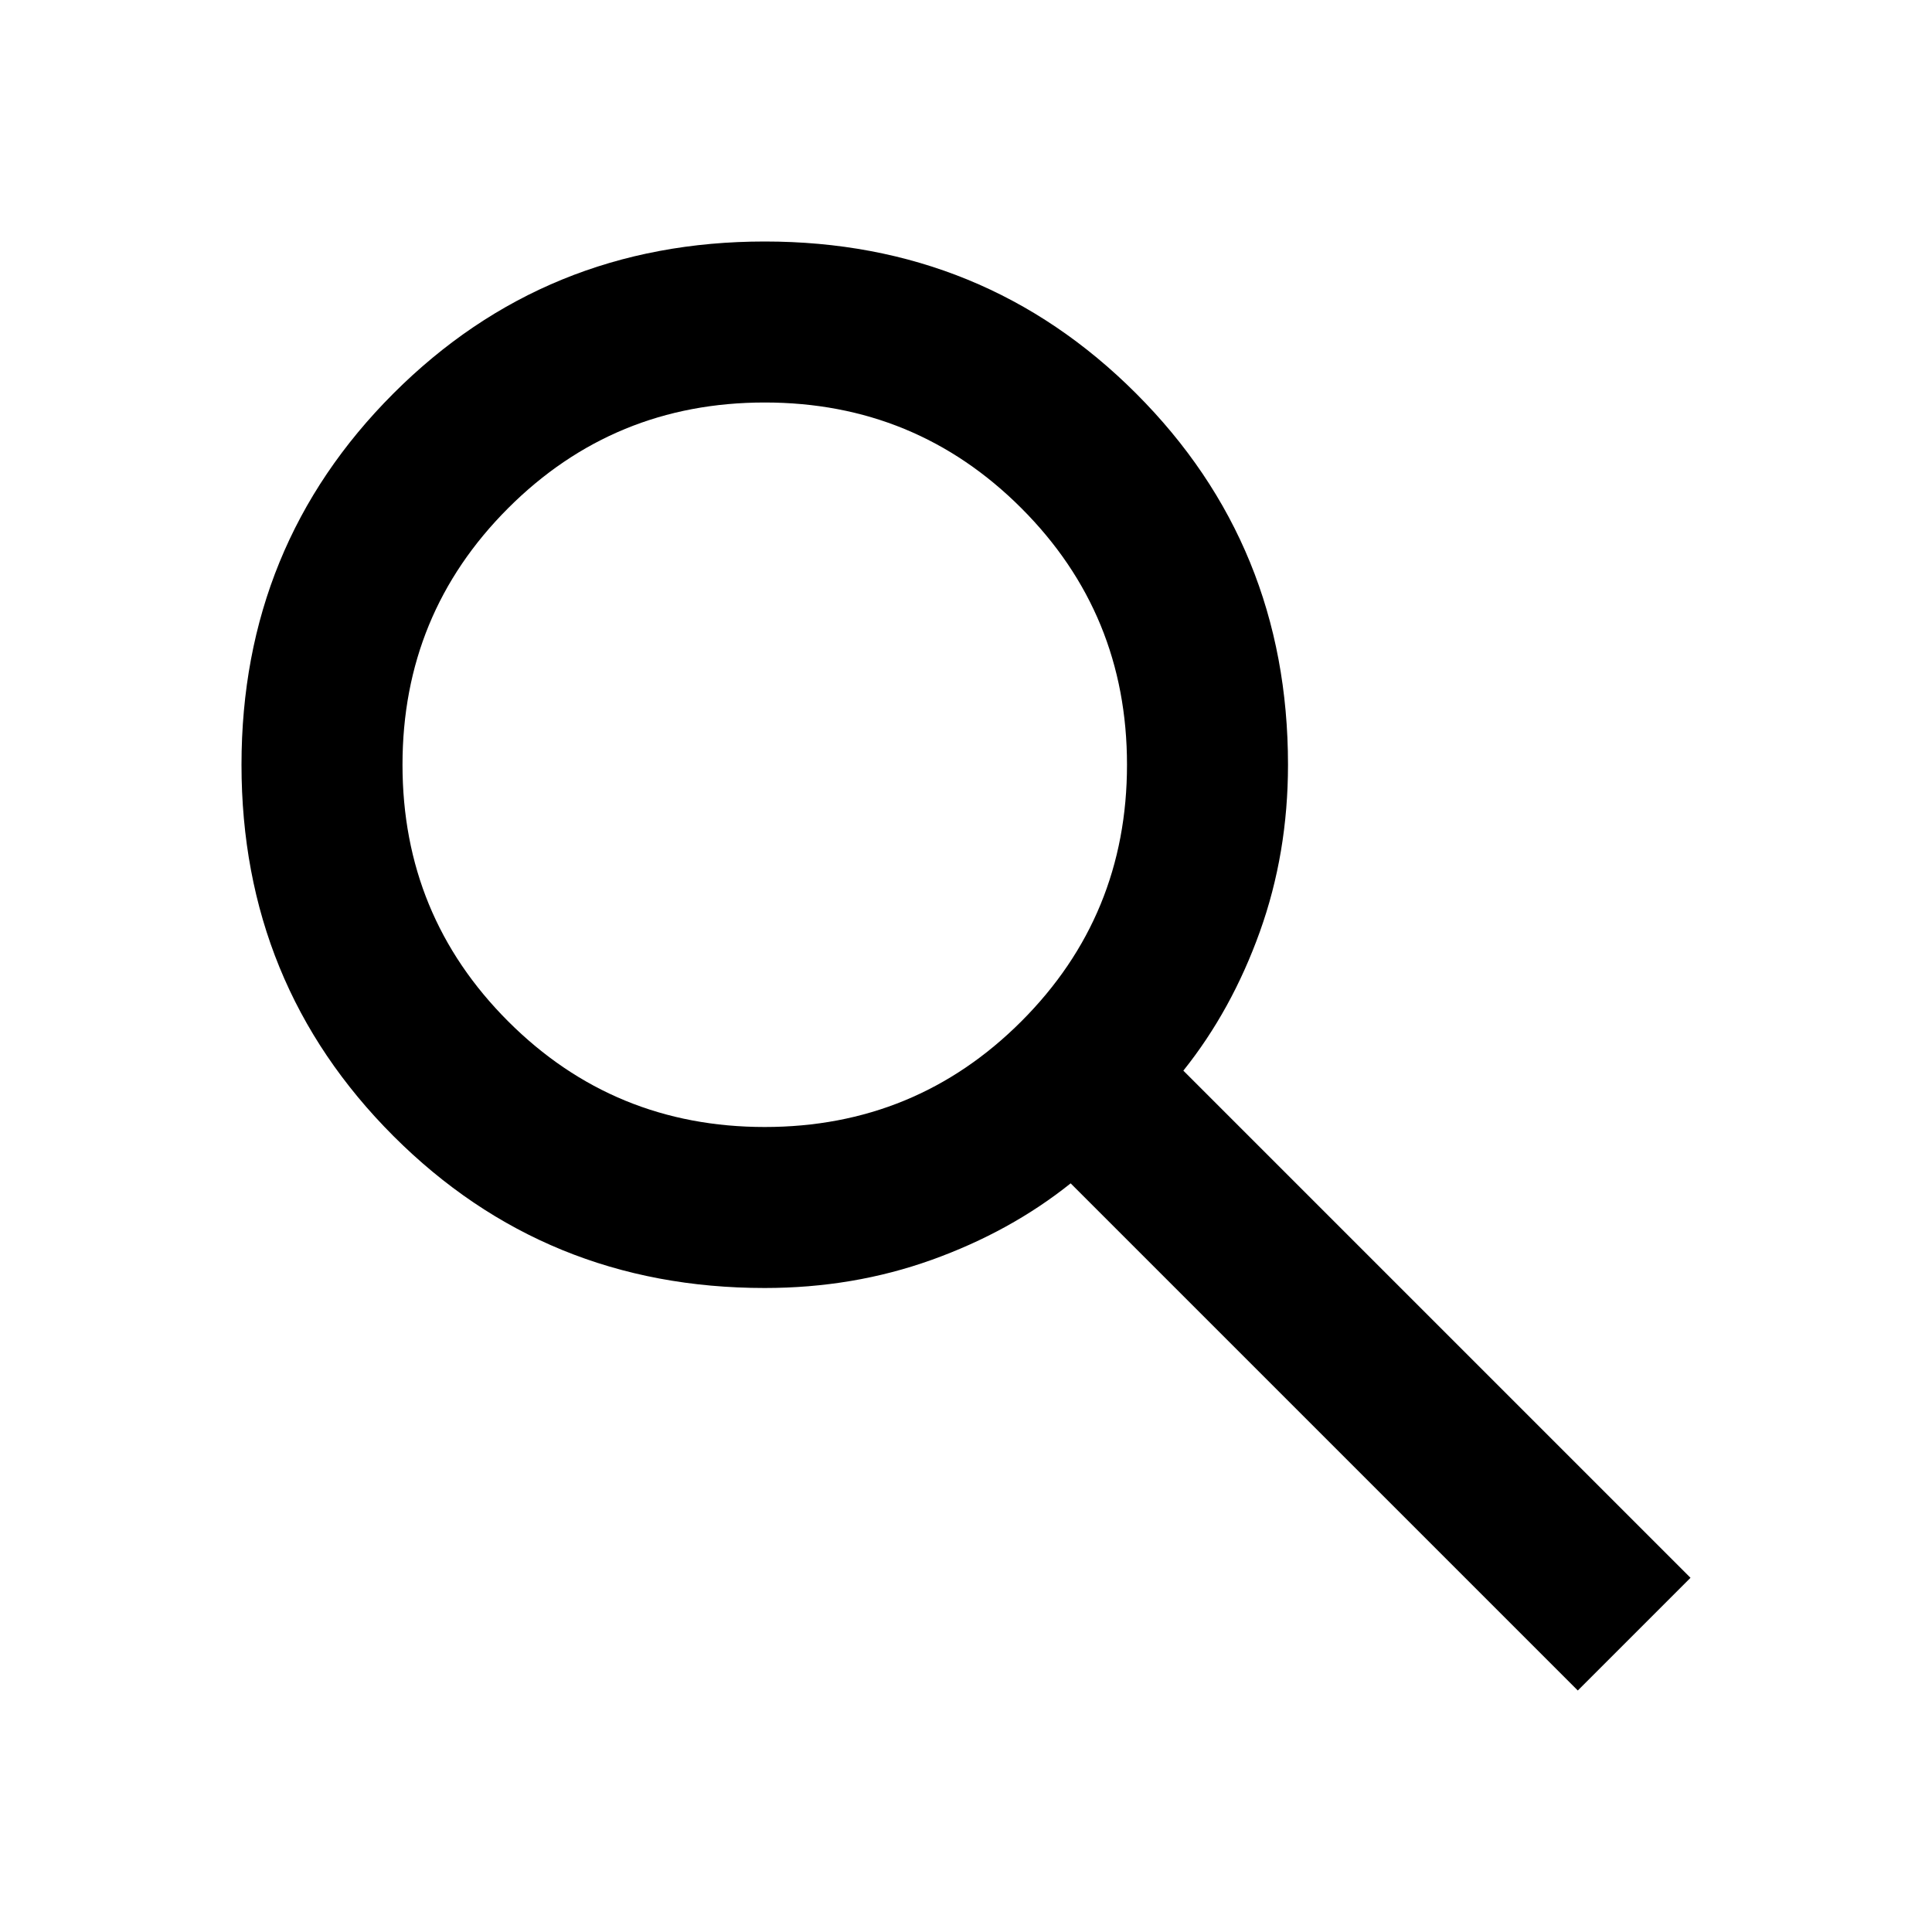
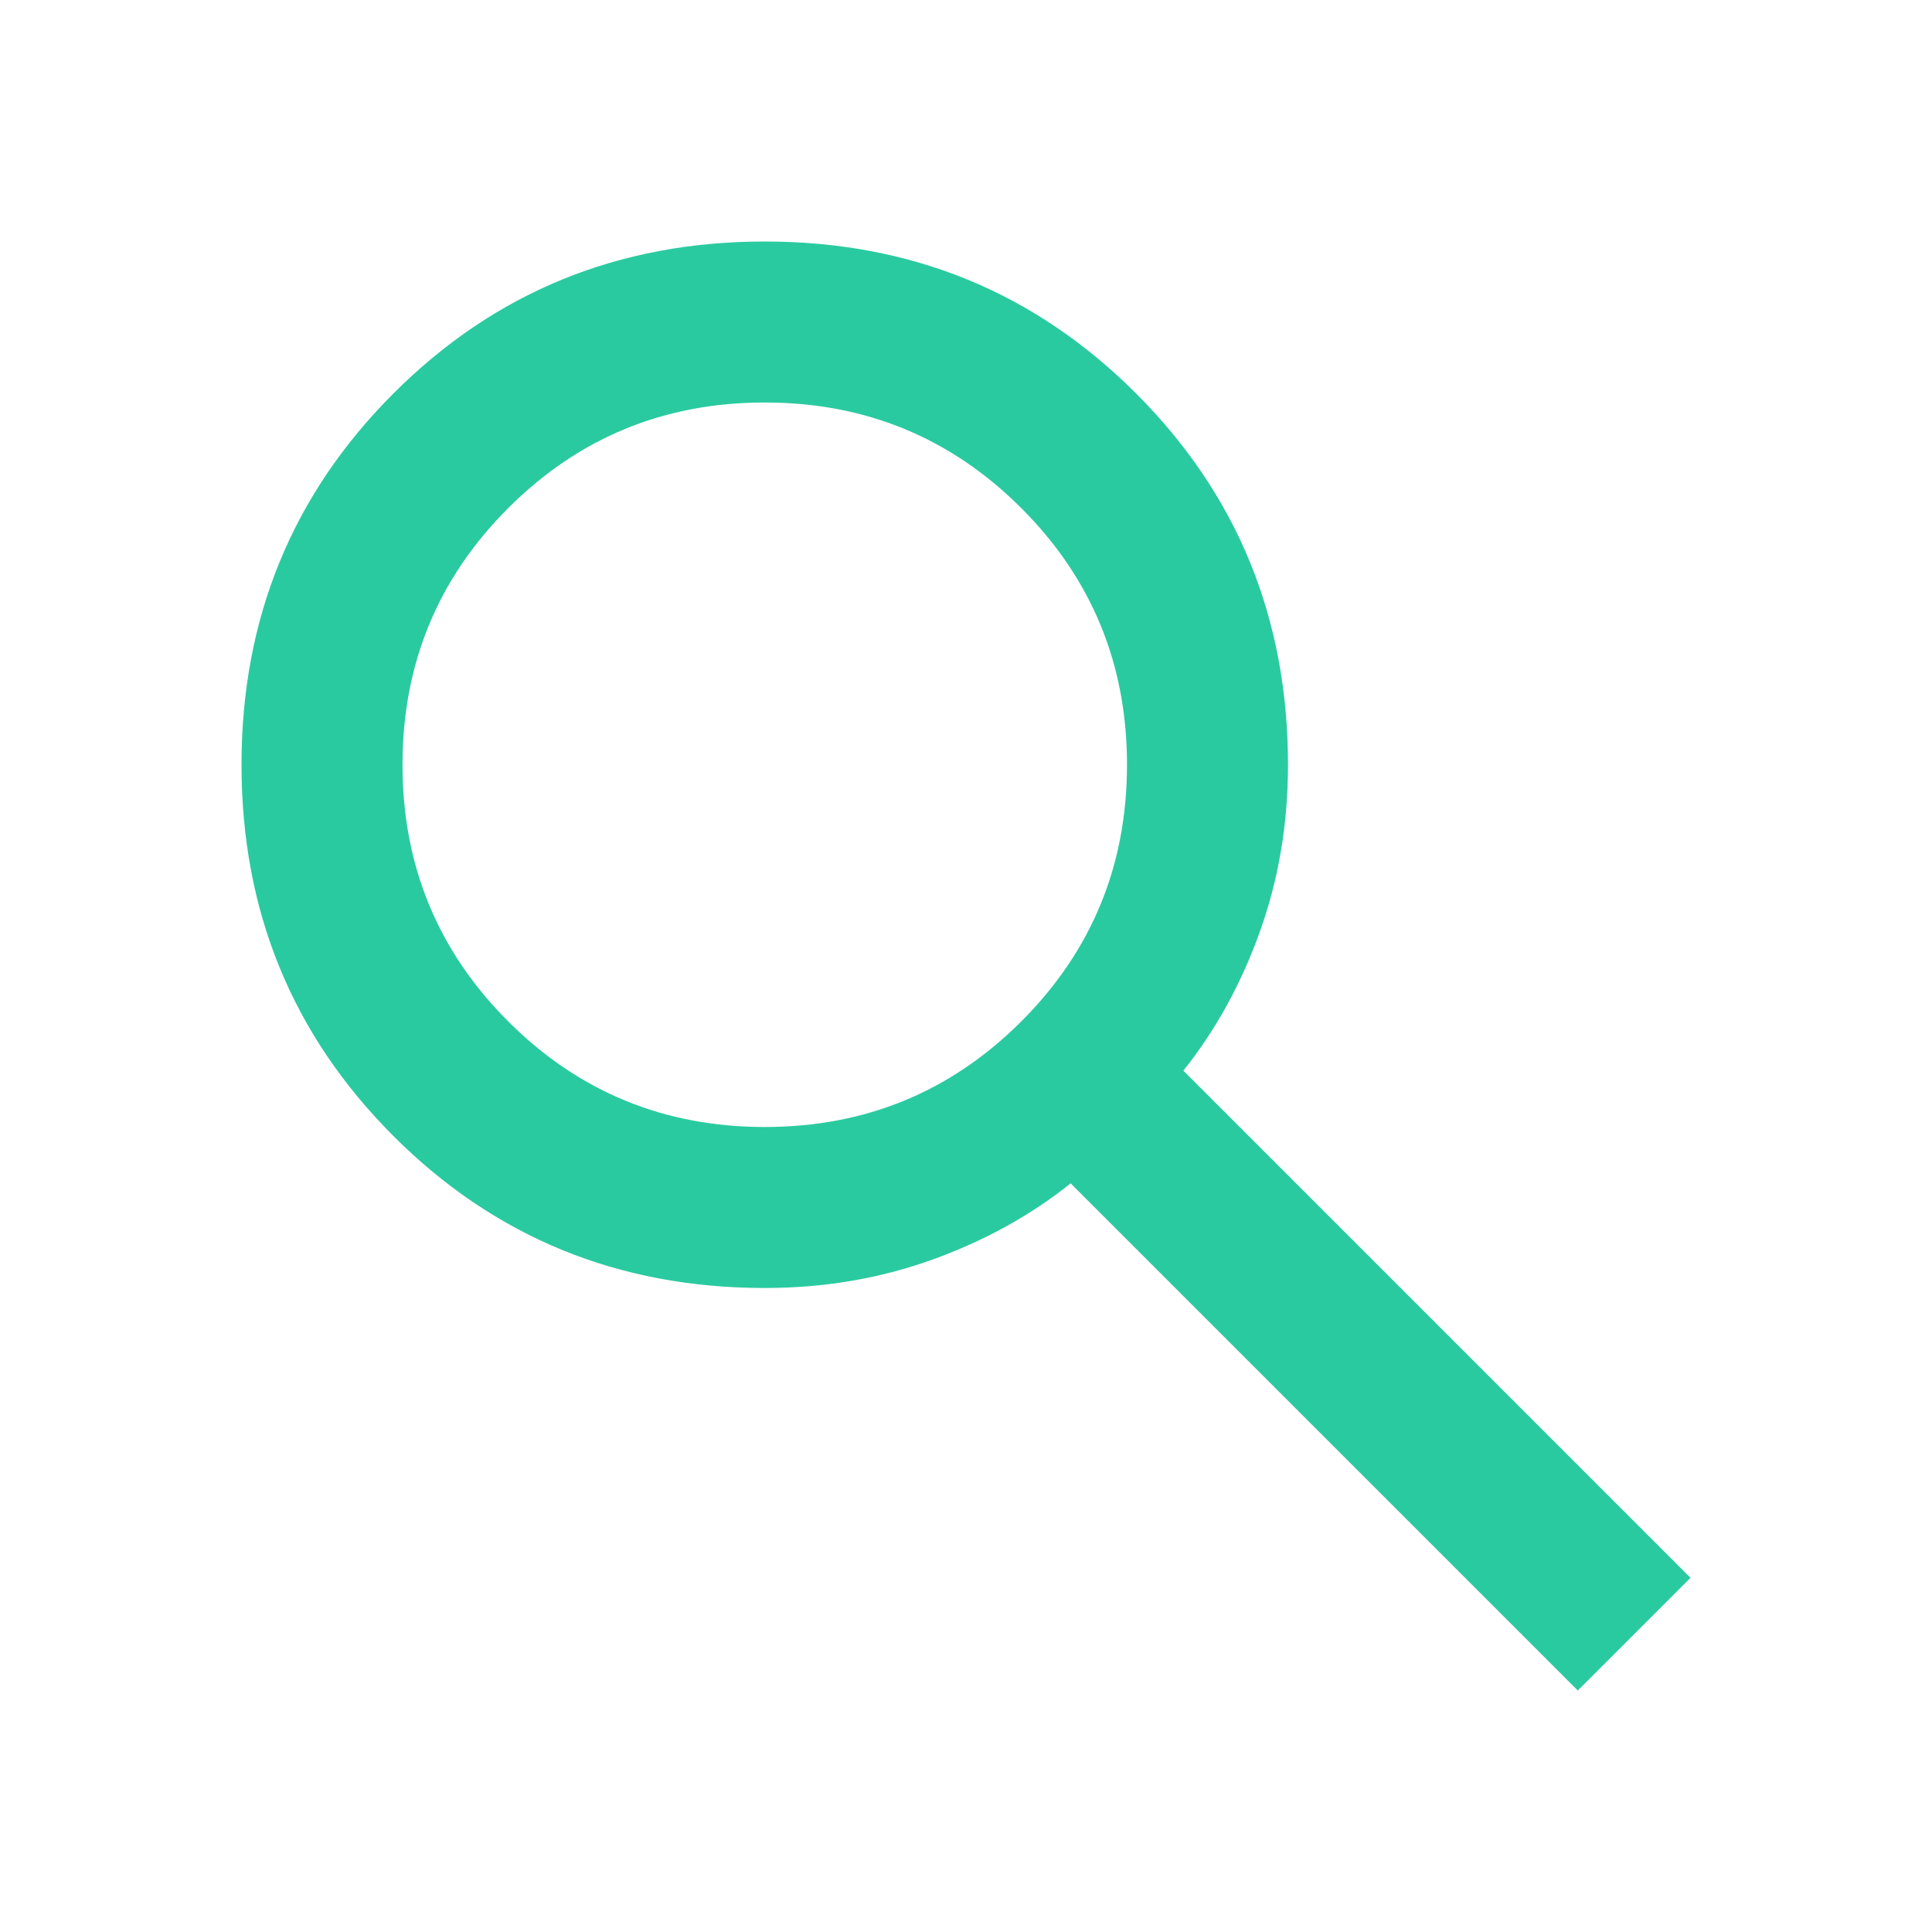
- <svg xmlns="http://www.w3.org/2000/svg" height="24px" viewBox="0 -960 960 960" width="24px" fill="#000000">
+ <svg xmlns="http://www.w3.org/2000/svg" height="24px" viewBox="0 -960 960 960" width="24px" fill="#2acaa0">
  <path d="M784-120 532-372q-30 24-69 38t-83 14q-109 0-184.5-75.5T120-580q0-109 75.5-184.5T380-840q109 0 184.5 75.5T640-580q0 44-14 83t-38 69l252 252-56 56ZM380-400q75 0 127.5-52.5T560-580q0-75-52.5-127.5T380-760q-75 0-127.5 52.5T200-580q0 75 52.5 127.5T380-400Z" />
</svg>
